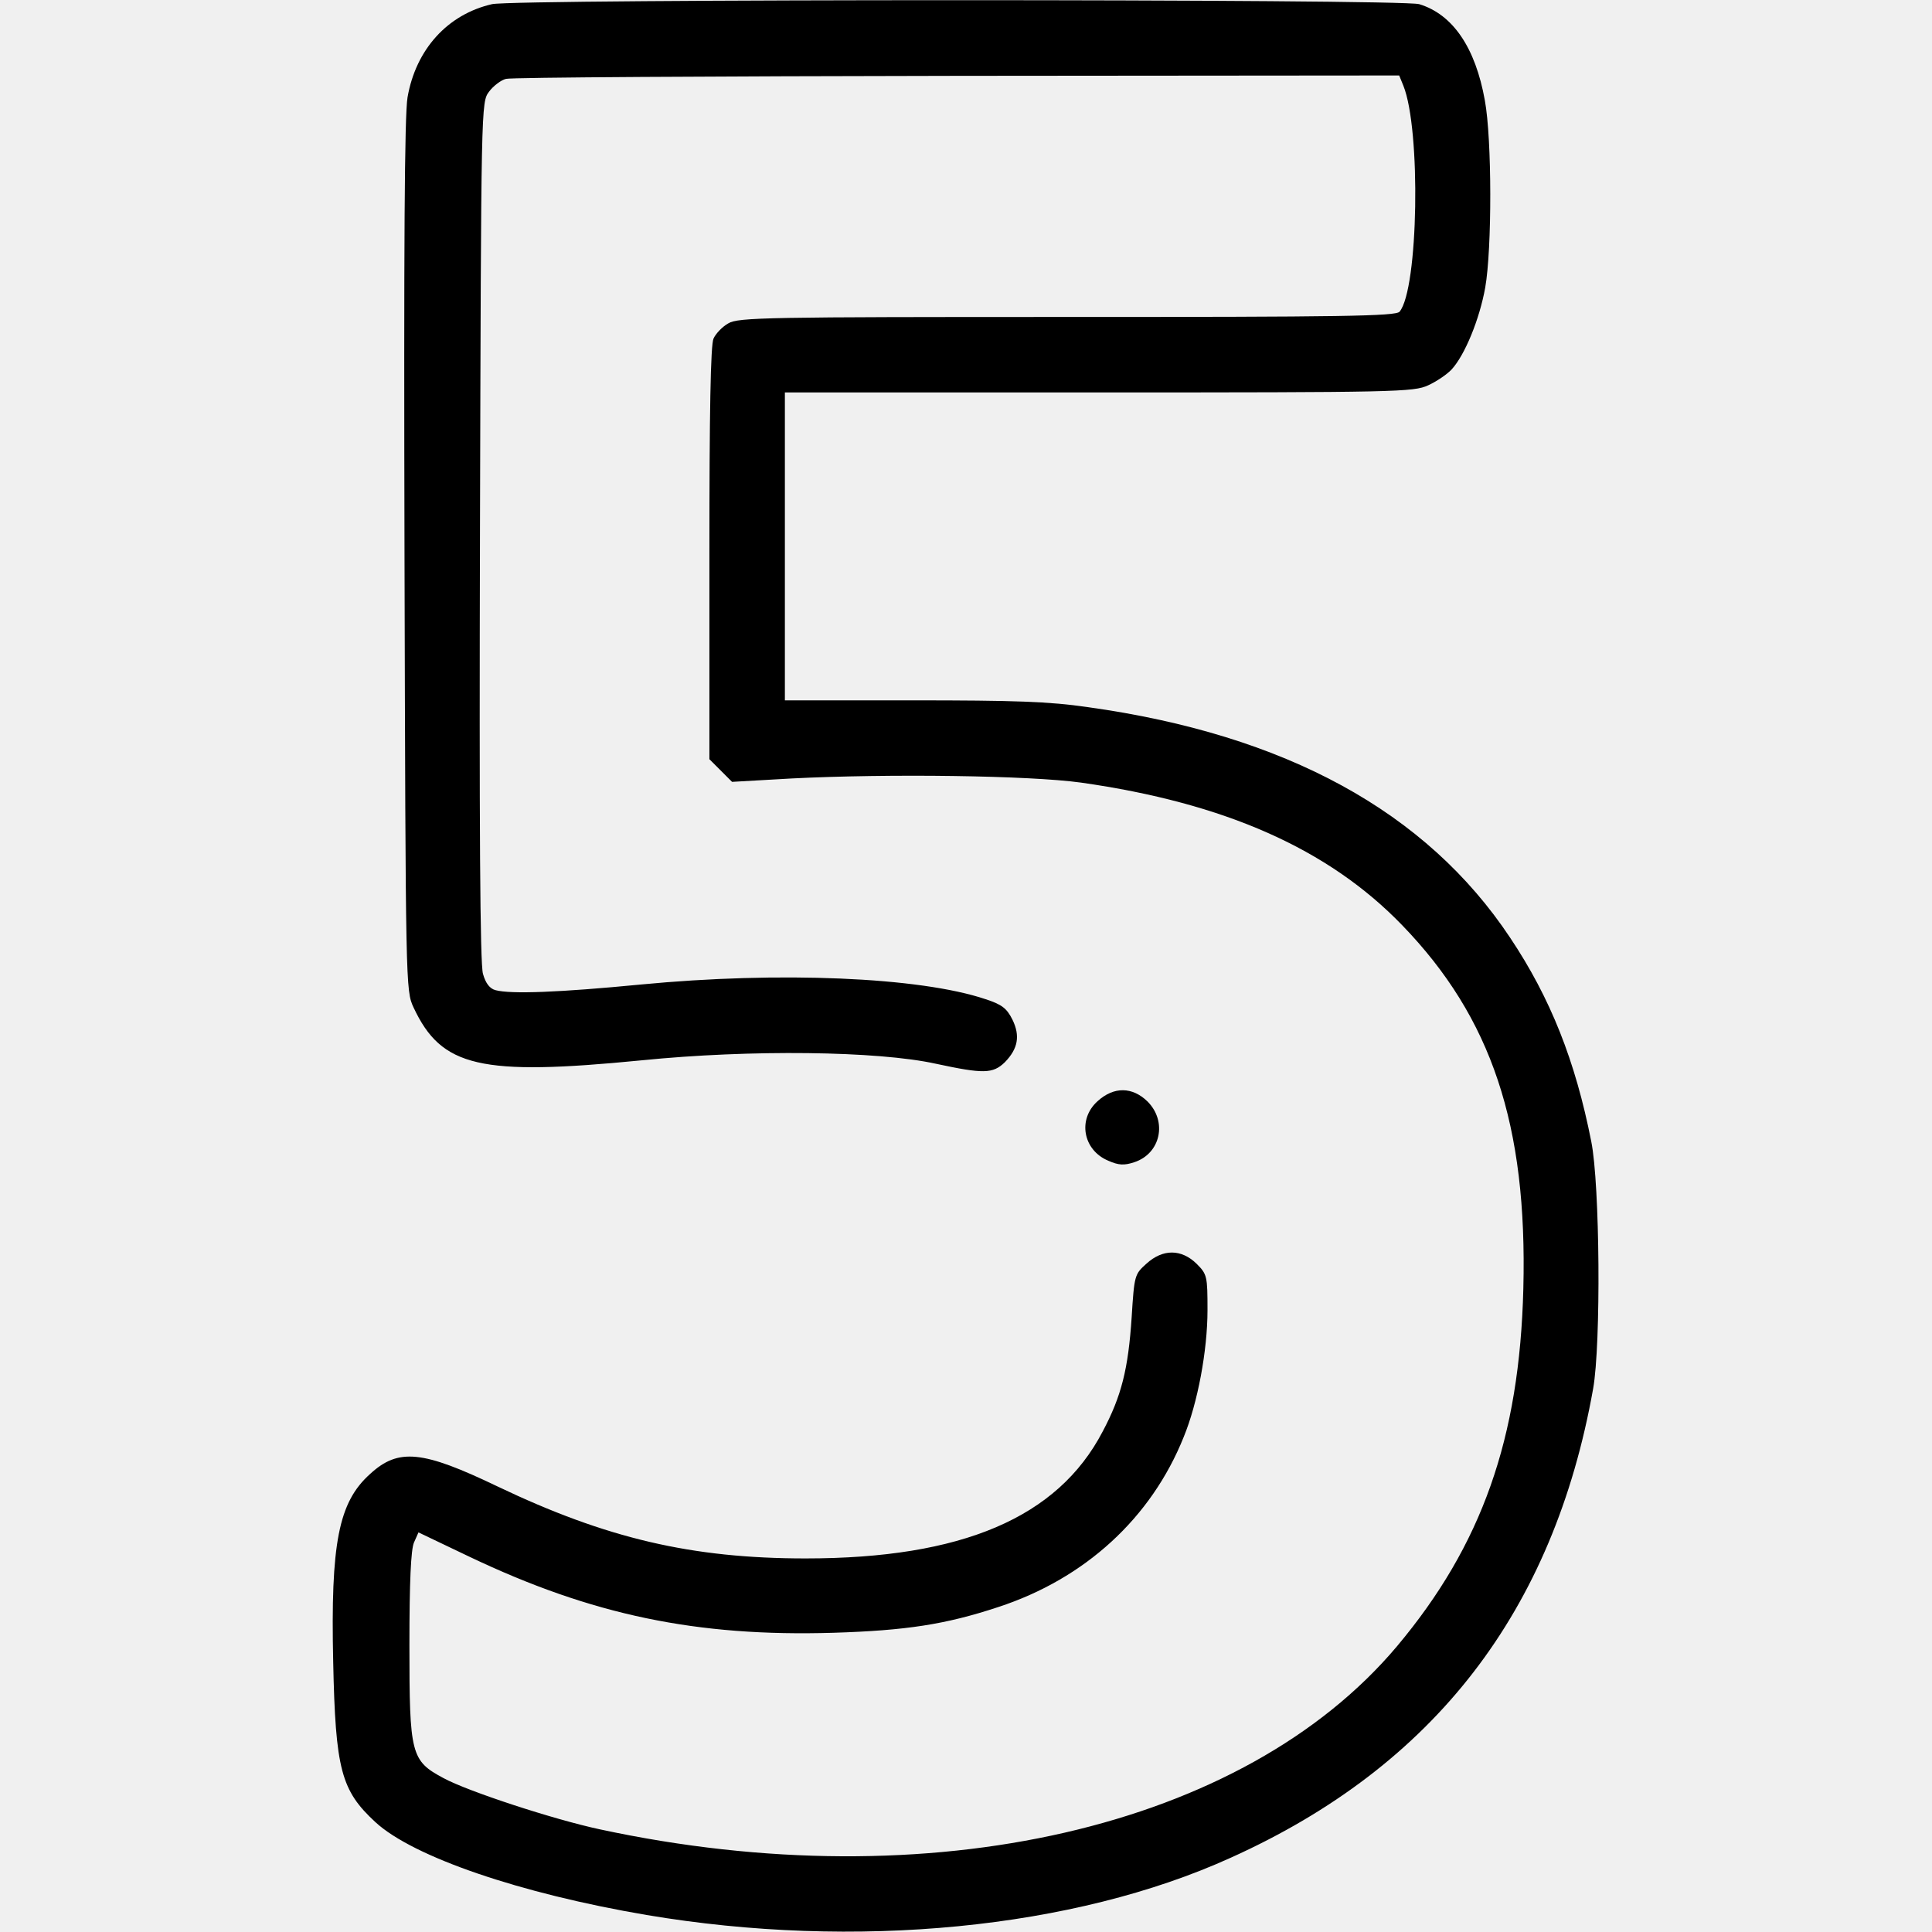
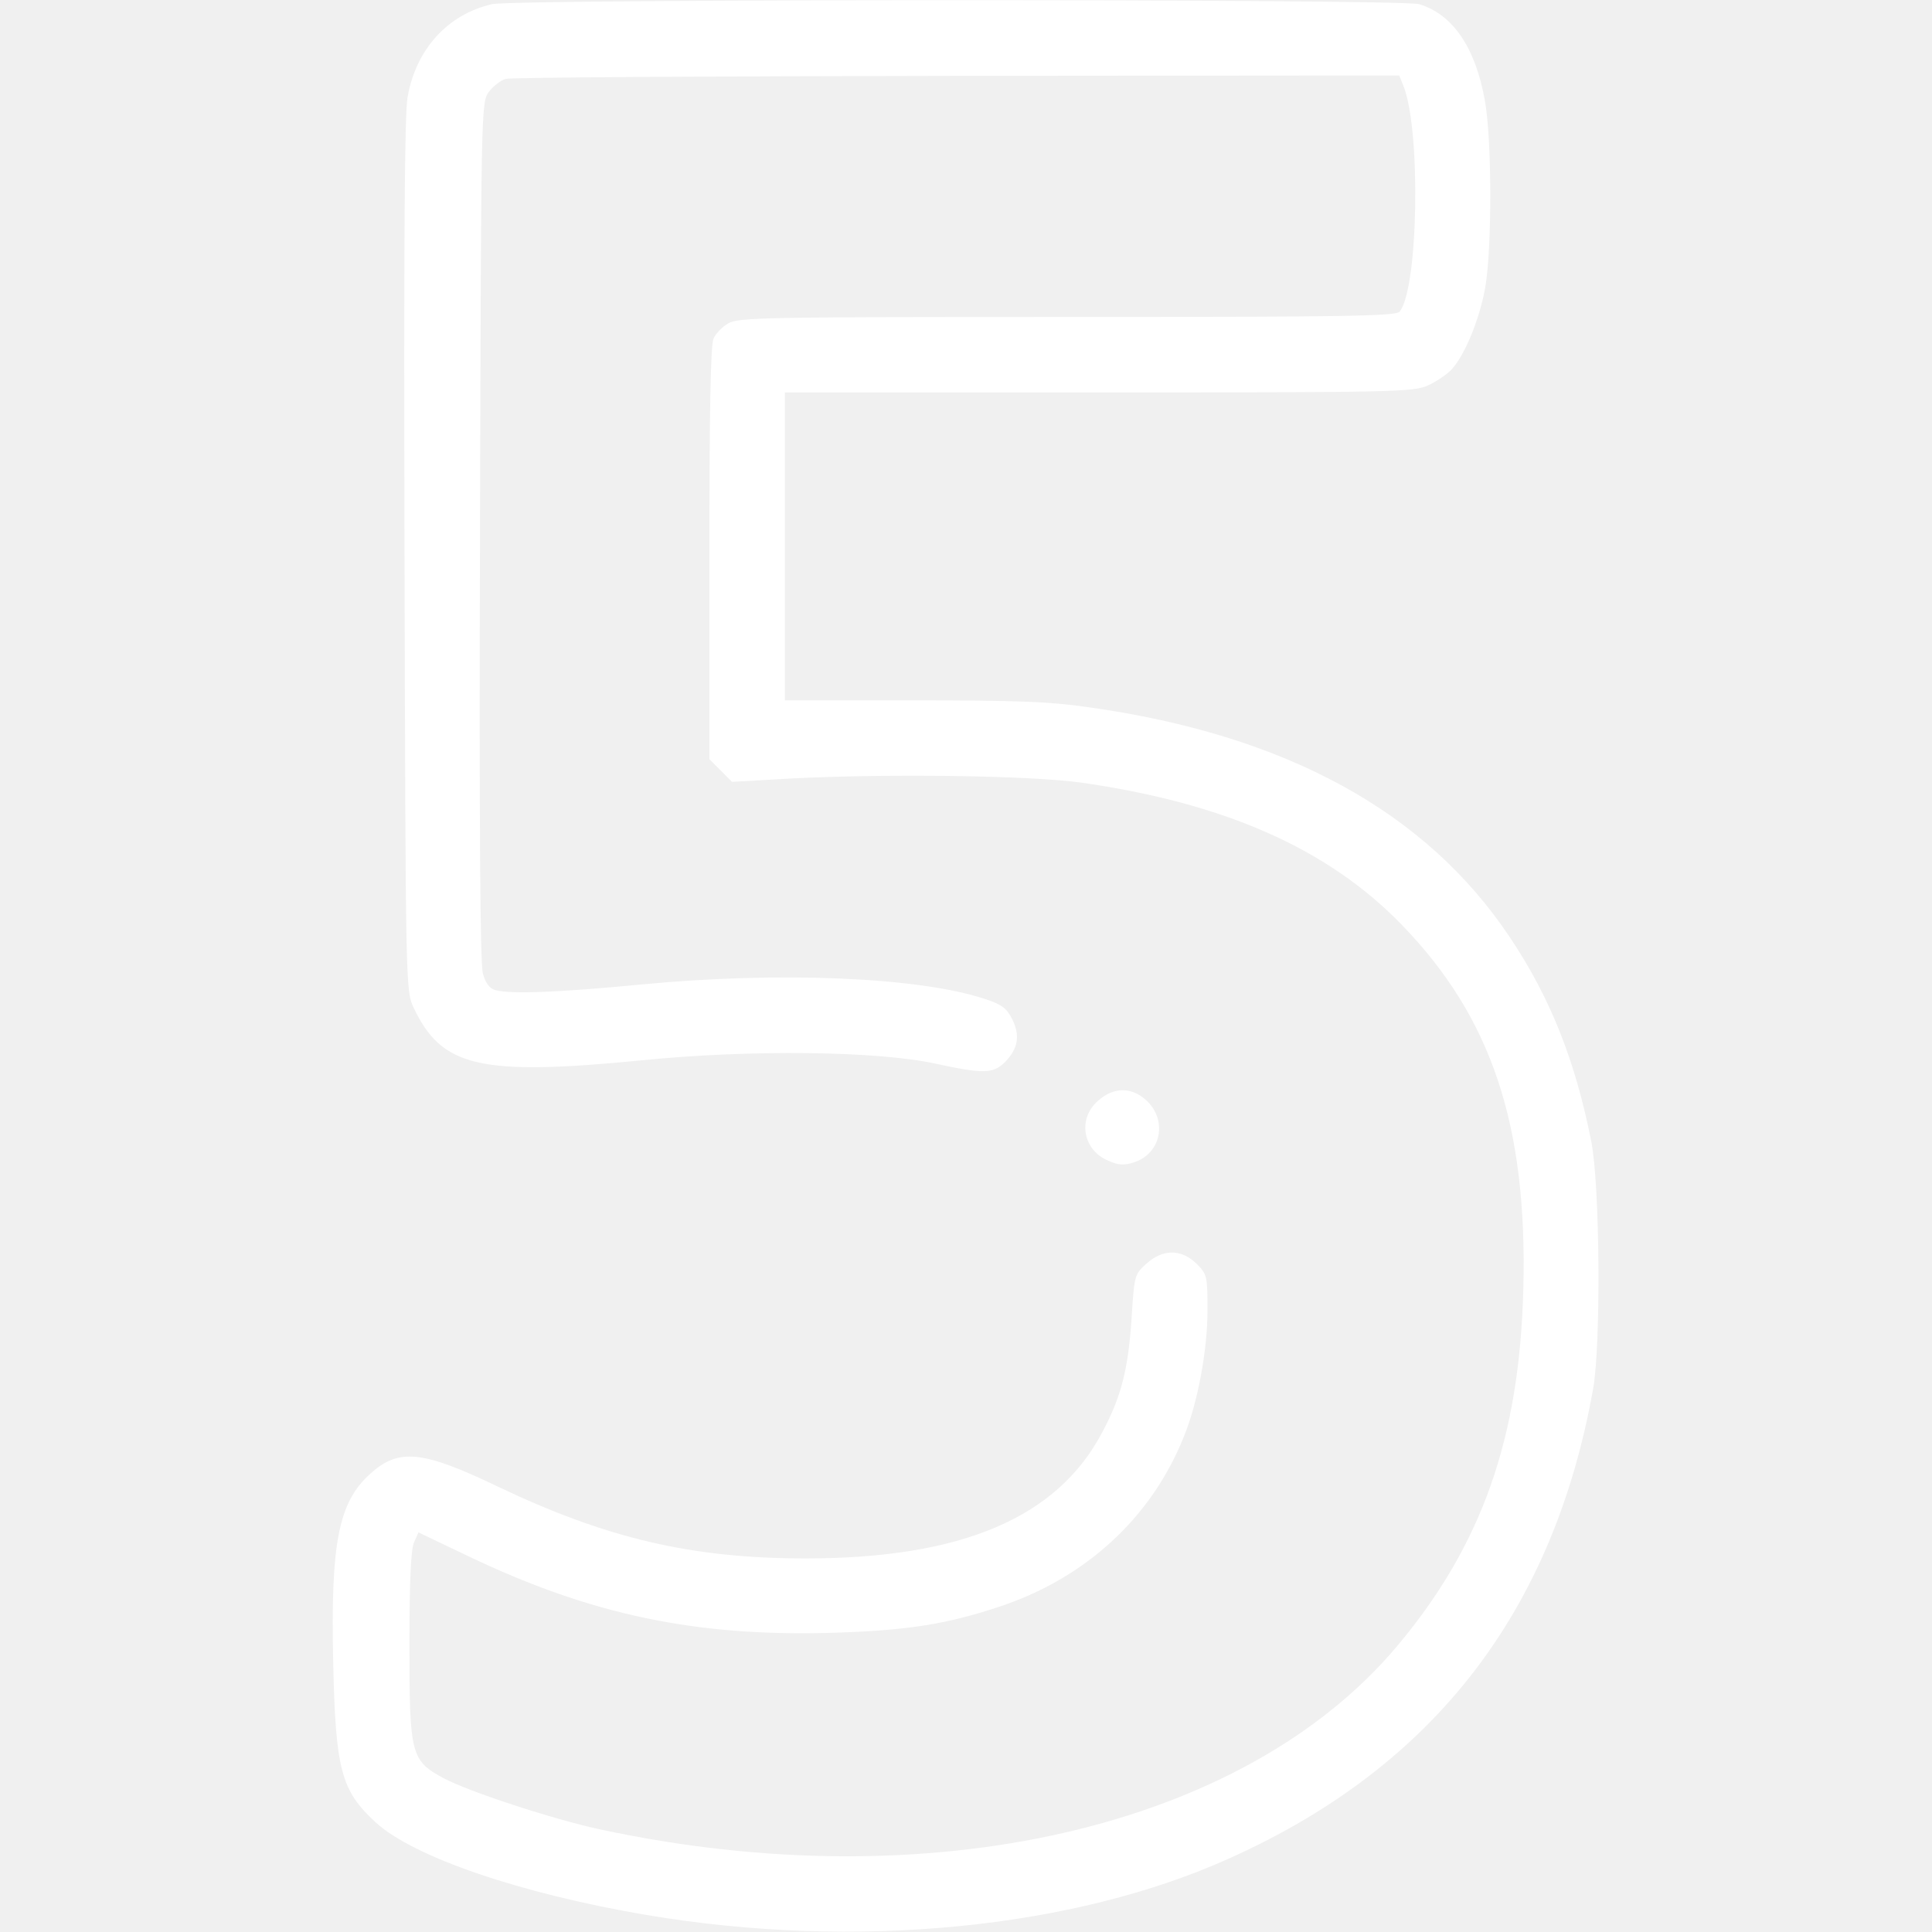
<svg xmlns="http://www.w3.org/2000/svg" version="1.0" width="512pt" height="512pt" viewBox="0 0 512 512" preserveAspectRatio="xMidYMid meet">
-   <g transform="translate(0,512) scale(0.1,-0.1)" fill="#000000" stroke="none">
+   <g transform="translate(0,512) scale(0.1,-0.1)" fill="#fff" stroke="none">
    <path d="M1304 5109 c-118 -27 -202 -120 -224 -247 -8 -48 -10 -386 -8 -1217 3 -1142 3 -1150 24 -1195 74 -158 176 -182 604 -140 288 29 626 25 780 -9 126 -27 151 -27 183 4 35 36 41 70 20 113 -15 30 -28 40 -71 54 -175 59 -548 74 -913 39 -217 -21 -345 -26 -386 -15 -15 4 -26 18 -33 43 -8 24 -10 398 -8 1173 3 1135 3 1137 24 1165 11 15 32 31 45 34 13 4 551 7 1195 8 l1172 1 11 -27 c47 -116 40 -539 -10 -599 -10 -12 -152 -14 -881 -14 -794 0 -872 -1 -898 -17 -16 -9 -33 -27 -39 -40 -8 -16 -11 -198 -11 -569 l0 -546 30 -30 30 -30 158 9 c257 13 630 8 767 -11 380 -54 655 -175 851 -378 237 -245 332 -530 321 -963 -10 -397 -110 -680 -335 -948 -406 -482 -1238 -673 -2112 -485 -122 26 -351 101 -415 136 -86 46 -90 63 -90 352 0 170 4 253 12 272 l12 27 134 -64 c325 -155 603 -213 966 -202 192 6 297 22 436 68 230 75 406 236 492 451 37 90 63 229 63 336 0 90 -1 95 -29 123 -40 39 -89 40 -133 0 -31 -28 -32 -30 -39 -142 -9 -137 -27 -209 -77 -303 -119 -228 -373 -336 -787 -336 -302 0 -528 53 -817 191 -198 95 -262 102 -337 33 -84 -75 -105 -184 -98 -498 6 -286 21 -341 112 -425 100 -92 383 -189 719 -246 552 -93 1132 -37 1548 152 539 243 855 653 960 1243 21 118 18 541 -5 655 -42 213 -108 380 -215 540 -222 334 -595 538 -1119 611 -103 15 -194 18 -465 18 l-338 0 0 408 0 408 833 0 c787 0 834 1 872 19 22 10 50 29 62 42 35 38 74 133 89 217 18 102 18 393 -1 496 -25 140 -85 228 -174 255 -48 14 -2394 14 -2457 0z" />
    <path d="M2909 2202 c-54 -48 -39 -130 28 -158 27 -12 42 -13 69 -4 70 23 88 108 35 161 -40 39 -89 40 -132 1z" />
  </g>
</svg>
